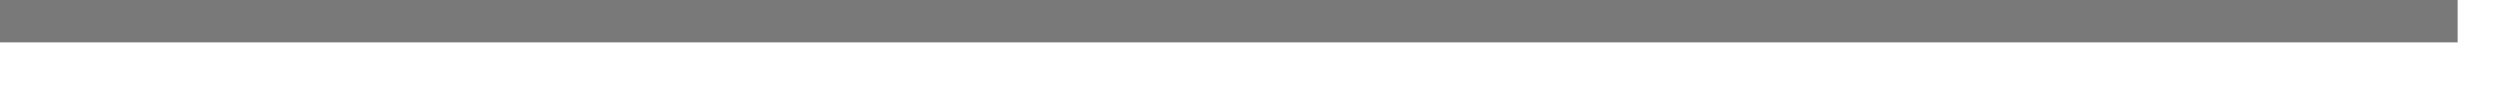
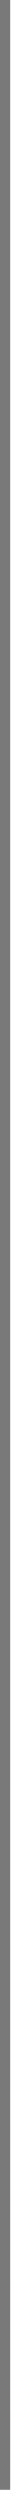
- <svg xmlns="http://www.w3.org/2000/svg" version="1.1" width="59px" height="2px">
-   <g transform="matrix(1 0 0 1 -85 -853 )">
-     <path d="M 85 853.5  L 143 853.5  " stroke-width="1" stroke="#797979" fill="none" />
+ <svg xmlns="http://www.w3.org/2000/svg" version="1.1" width="2px" height="245px">
+   <g transform="matrix(1 0 0 1 -374 -324 )">
+     <path d="M 374.5 324  L 374.5 568  " stroke-width="1" stroke="#797979" fill="none" />
  </g>
</svg>
